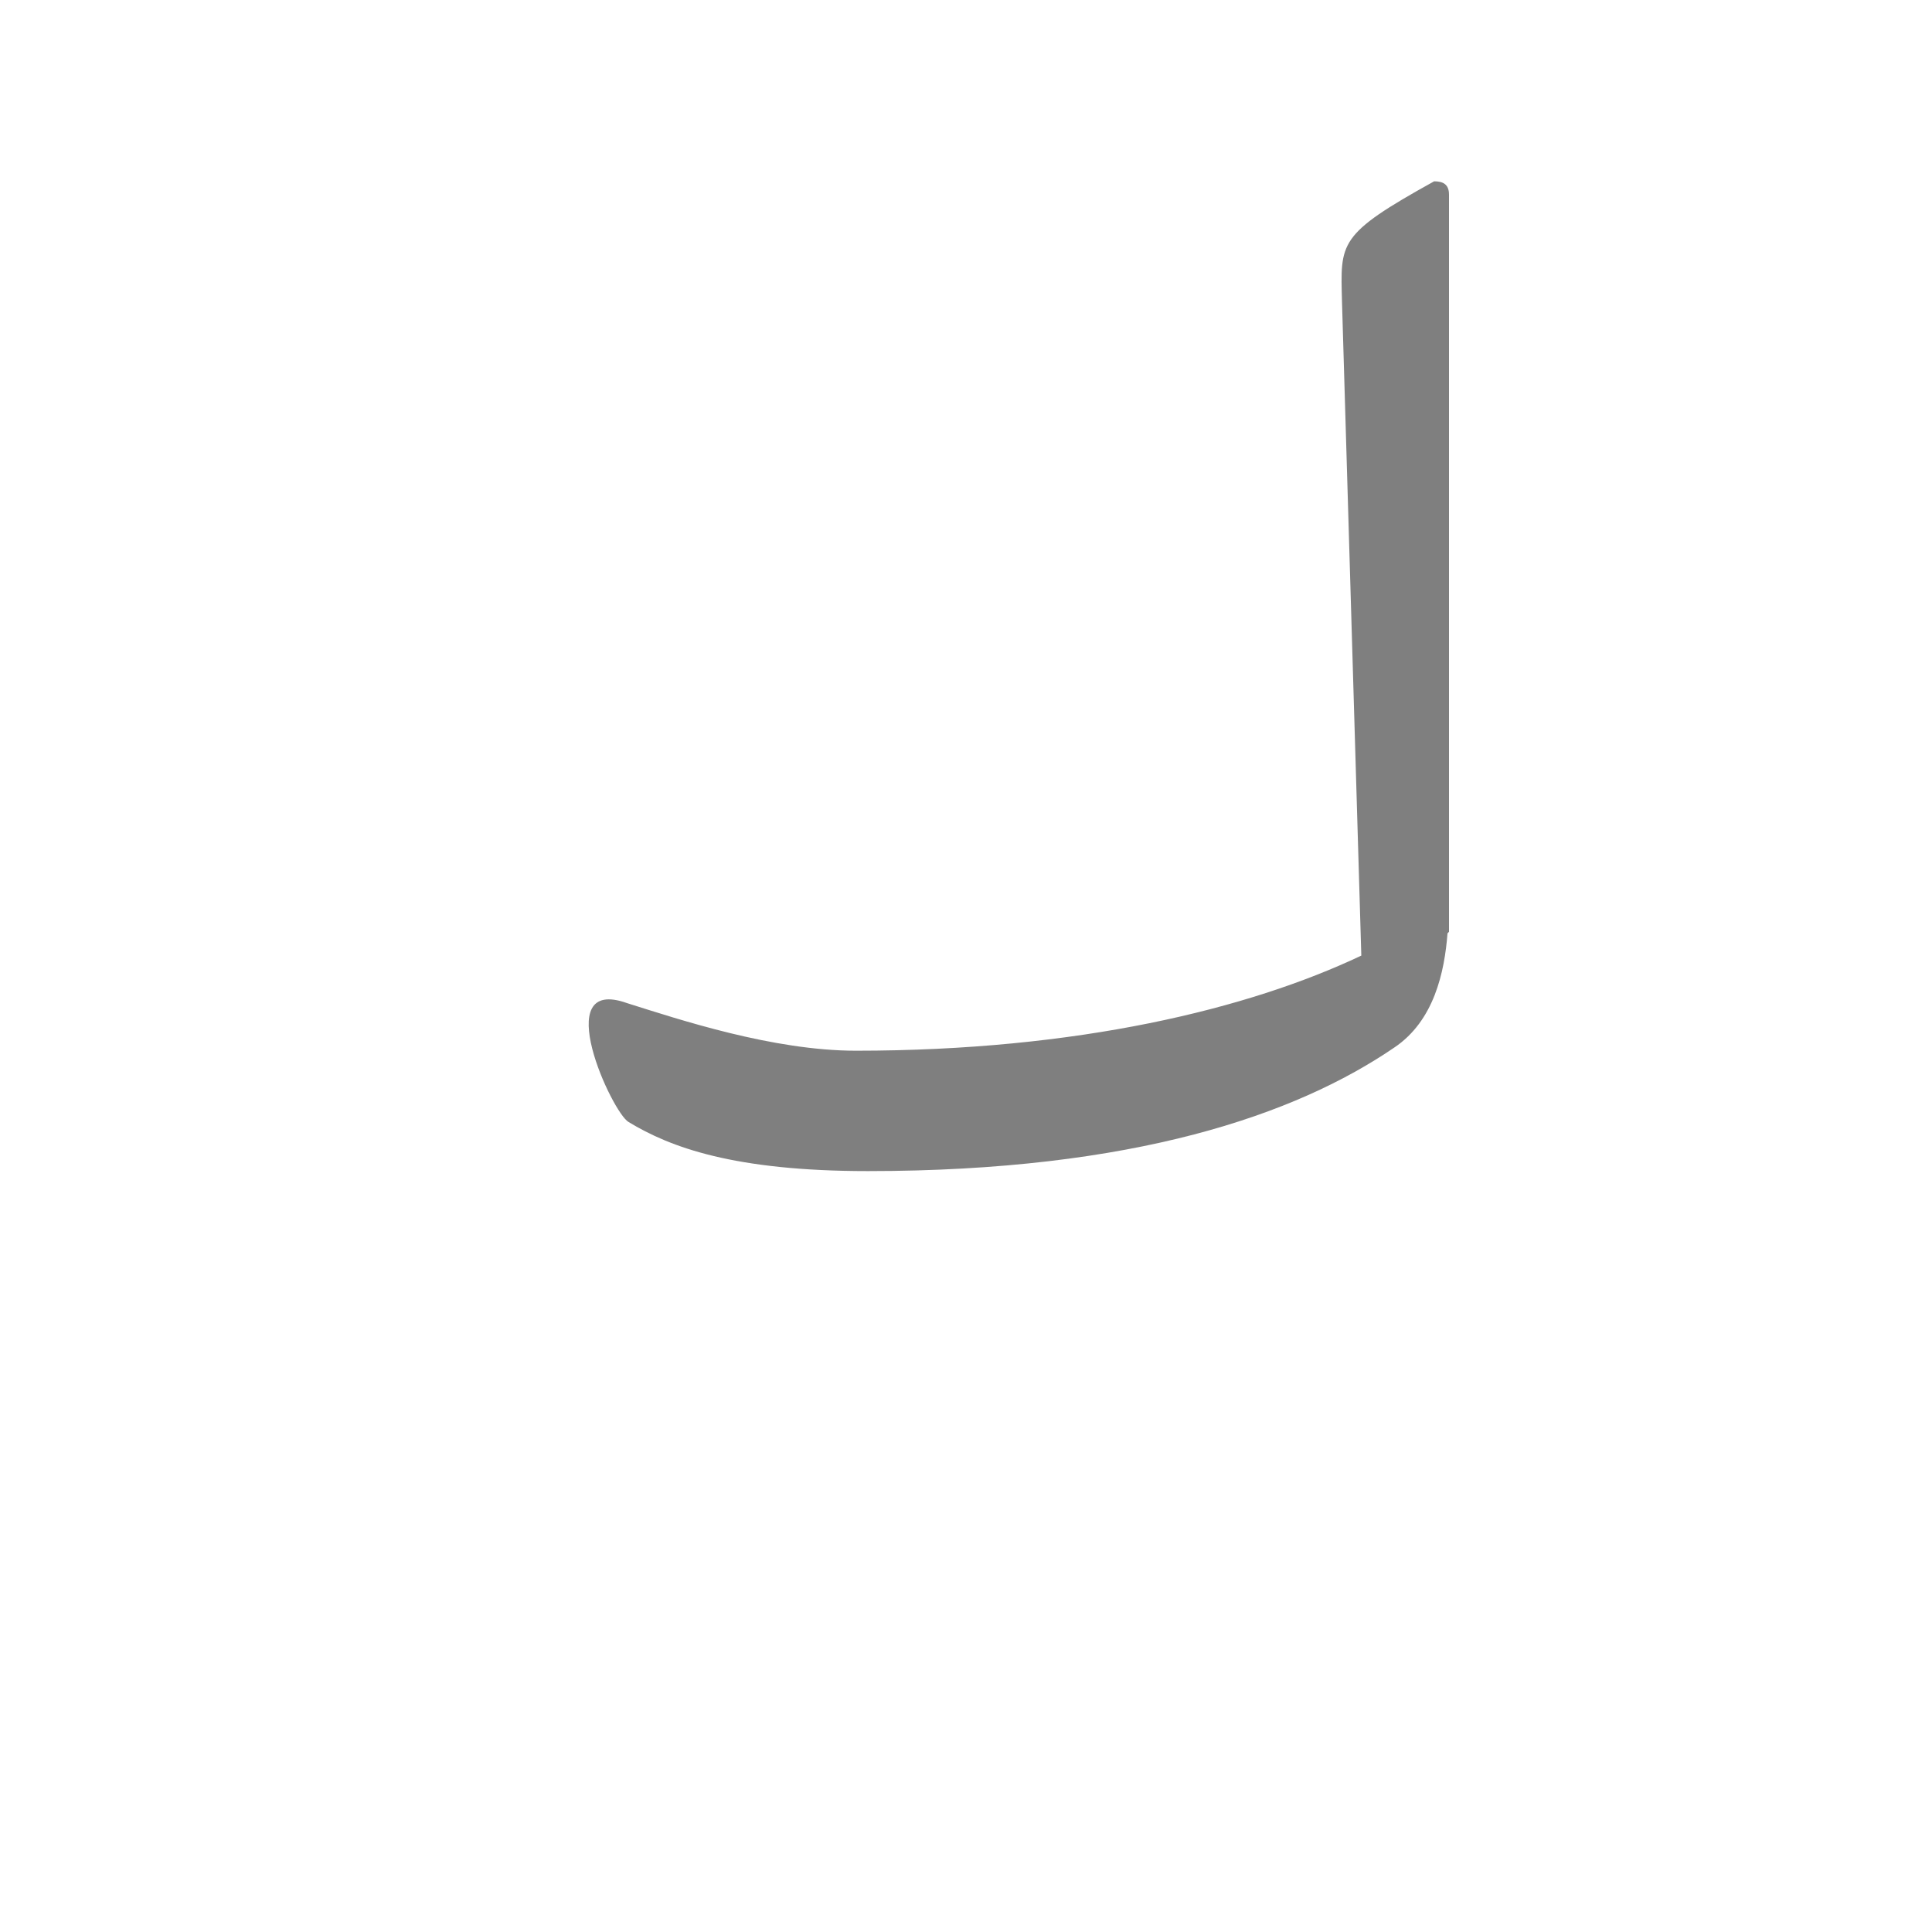
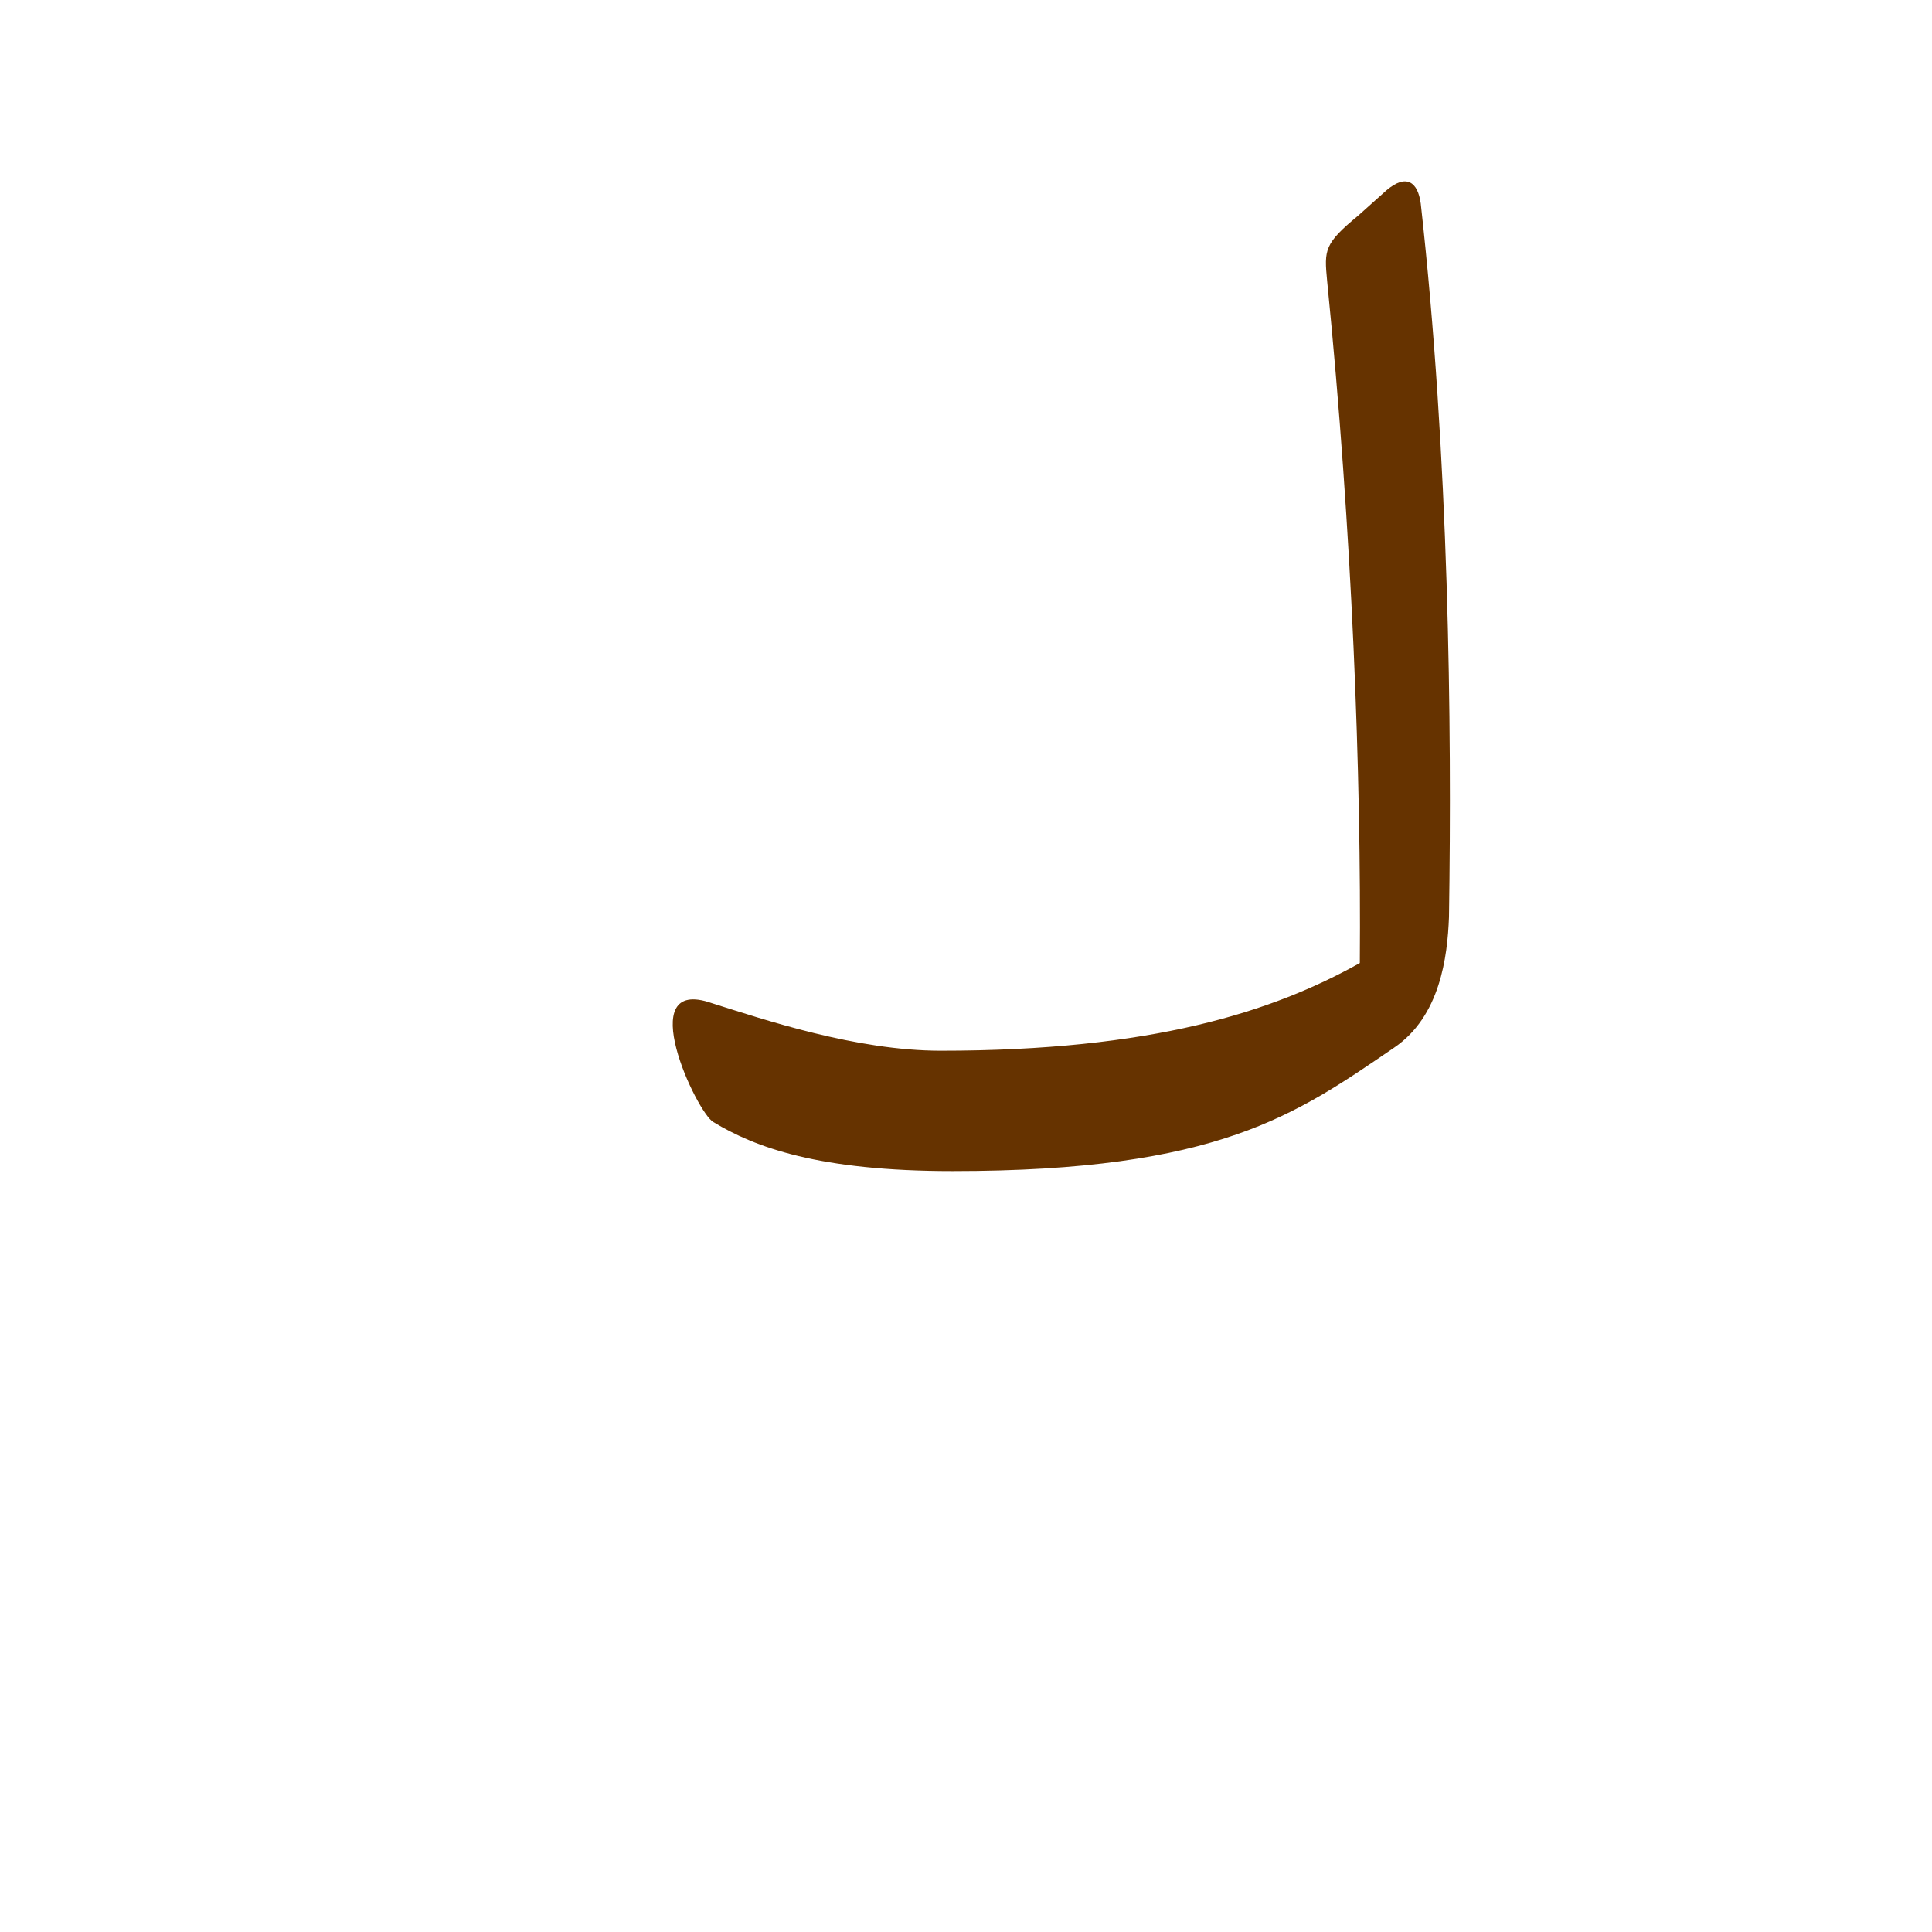
<svg xmlns="http://www.w3.org/2000/svg" xml:space="preserve" width="1300px" height="1300px" version="1.0" style="shape-rendering:geometricPrecision; text-rendering:geometricPrecision; image-rendering:optimizeQuality; fill-rule:evenodd; clip-rule:evenodd" viewBox="0 0 1300 1056">
  <defs>
    <style type="text/css">
   
-     .fil0 {fill:black;fill-opacity:0.502}
+     .fil0 {fill:#663300}
   
  </style>
  </defs>
  <g id="_100:master">
-     <path class="fil0" d="M916 521l-13 -440c-1,-40 -3,-45 62,-81 6,0 10,2 10,9l0 479 0 0 0 17 -1 1c-2,26 -9,59 -36,77 -66,45 -175,83 -354,83 -90,0 -133,-16 -161,-33 -11,-6 -54,-99 -1,-80 35,11 98,32 154,32 149,0 264,-28 340,-64z" />
+     <path class="fil0" d="M641 666c-90,0 -133,-16 -161,-33 -11,-6 -55,-99 -1,-80 35,11 97,32 154,32 142,0 223,-26 282,-59 1,-126 -5,-289 -22,-459 -2,-21 -2,-25 21,-44l19 -17c13,-11 21,-6 23,9 19,170 21,350 19,480l0 0c-1,27 -6,67 -37,88 -66,45 -118,83 -297,83z" />
  </g>
</svg>
